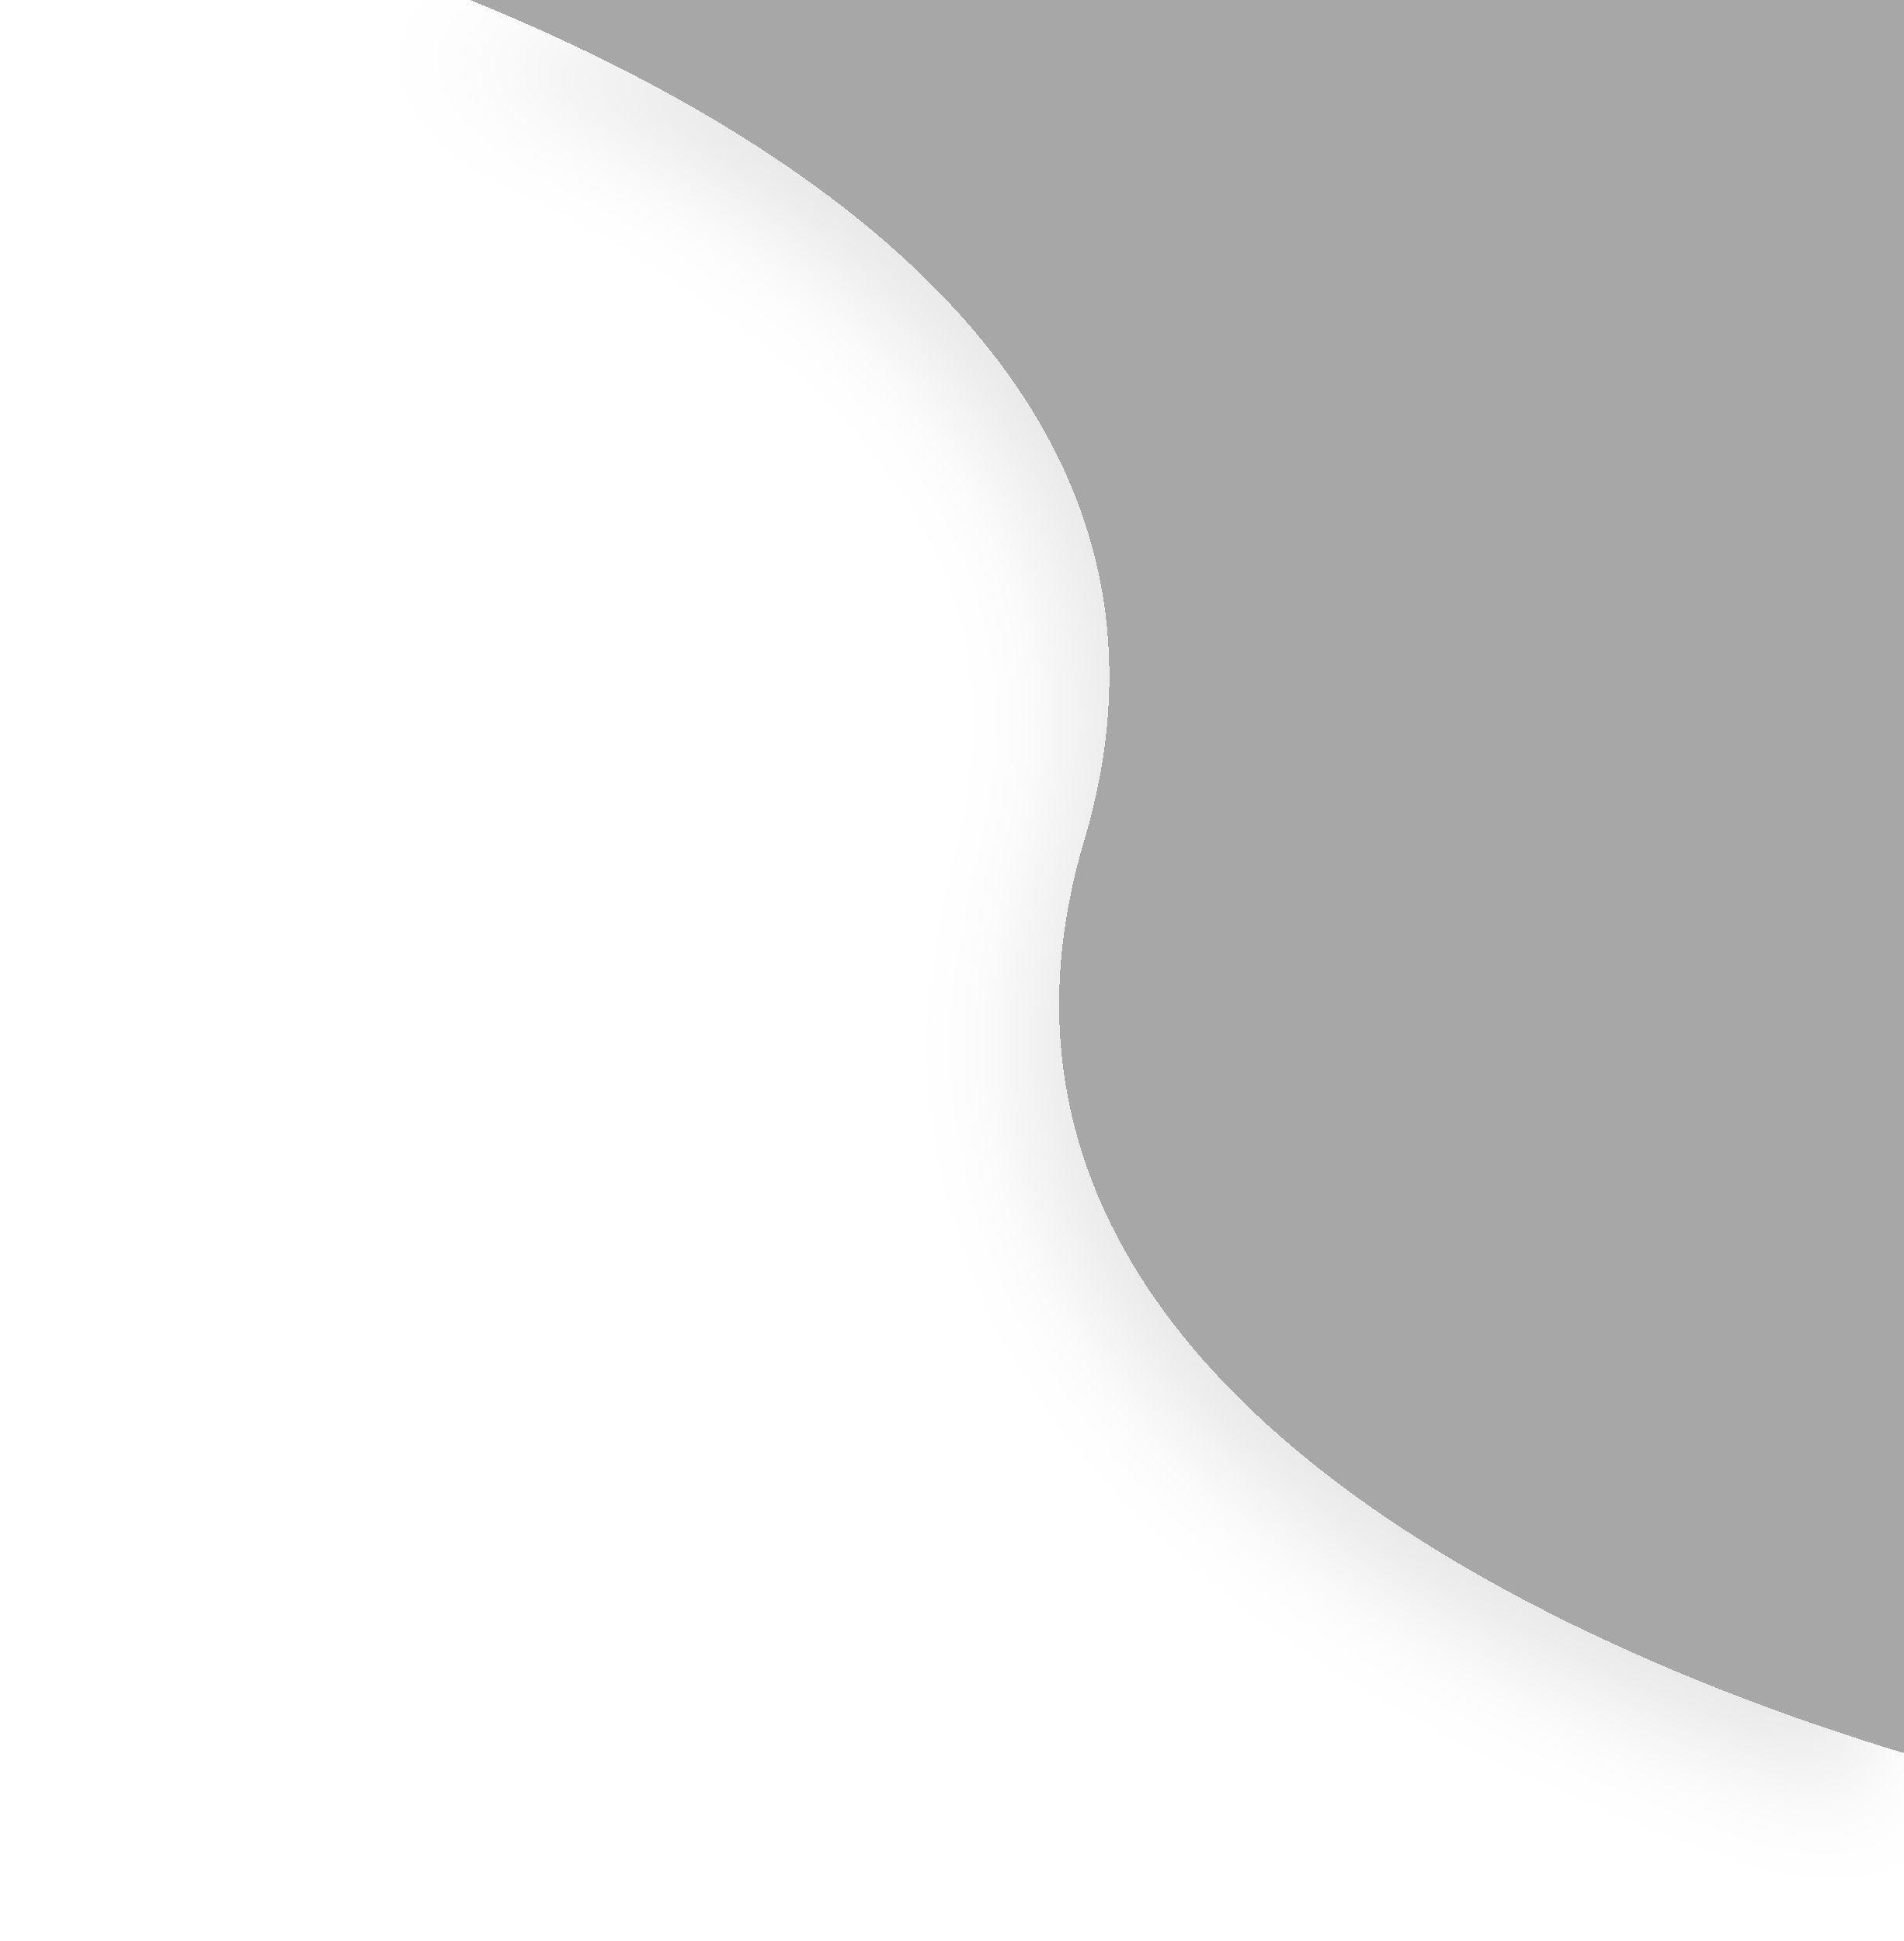
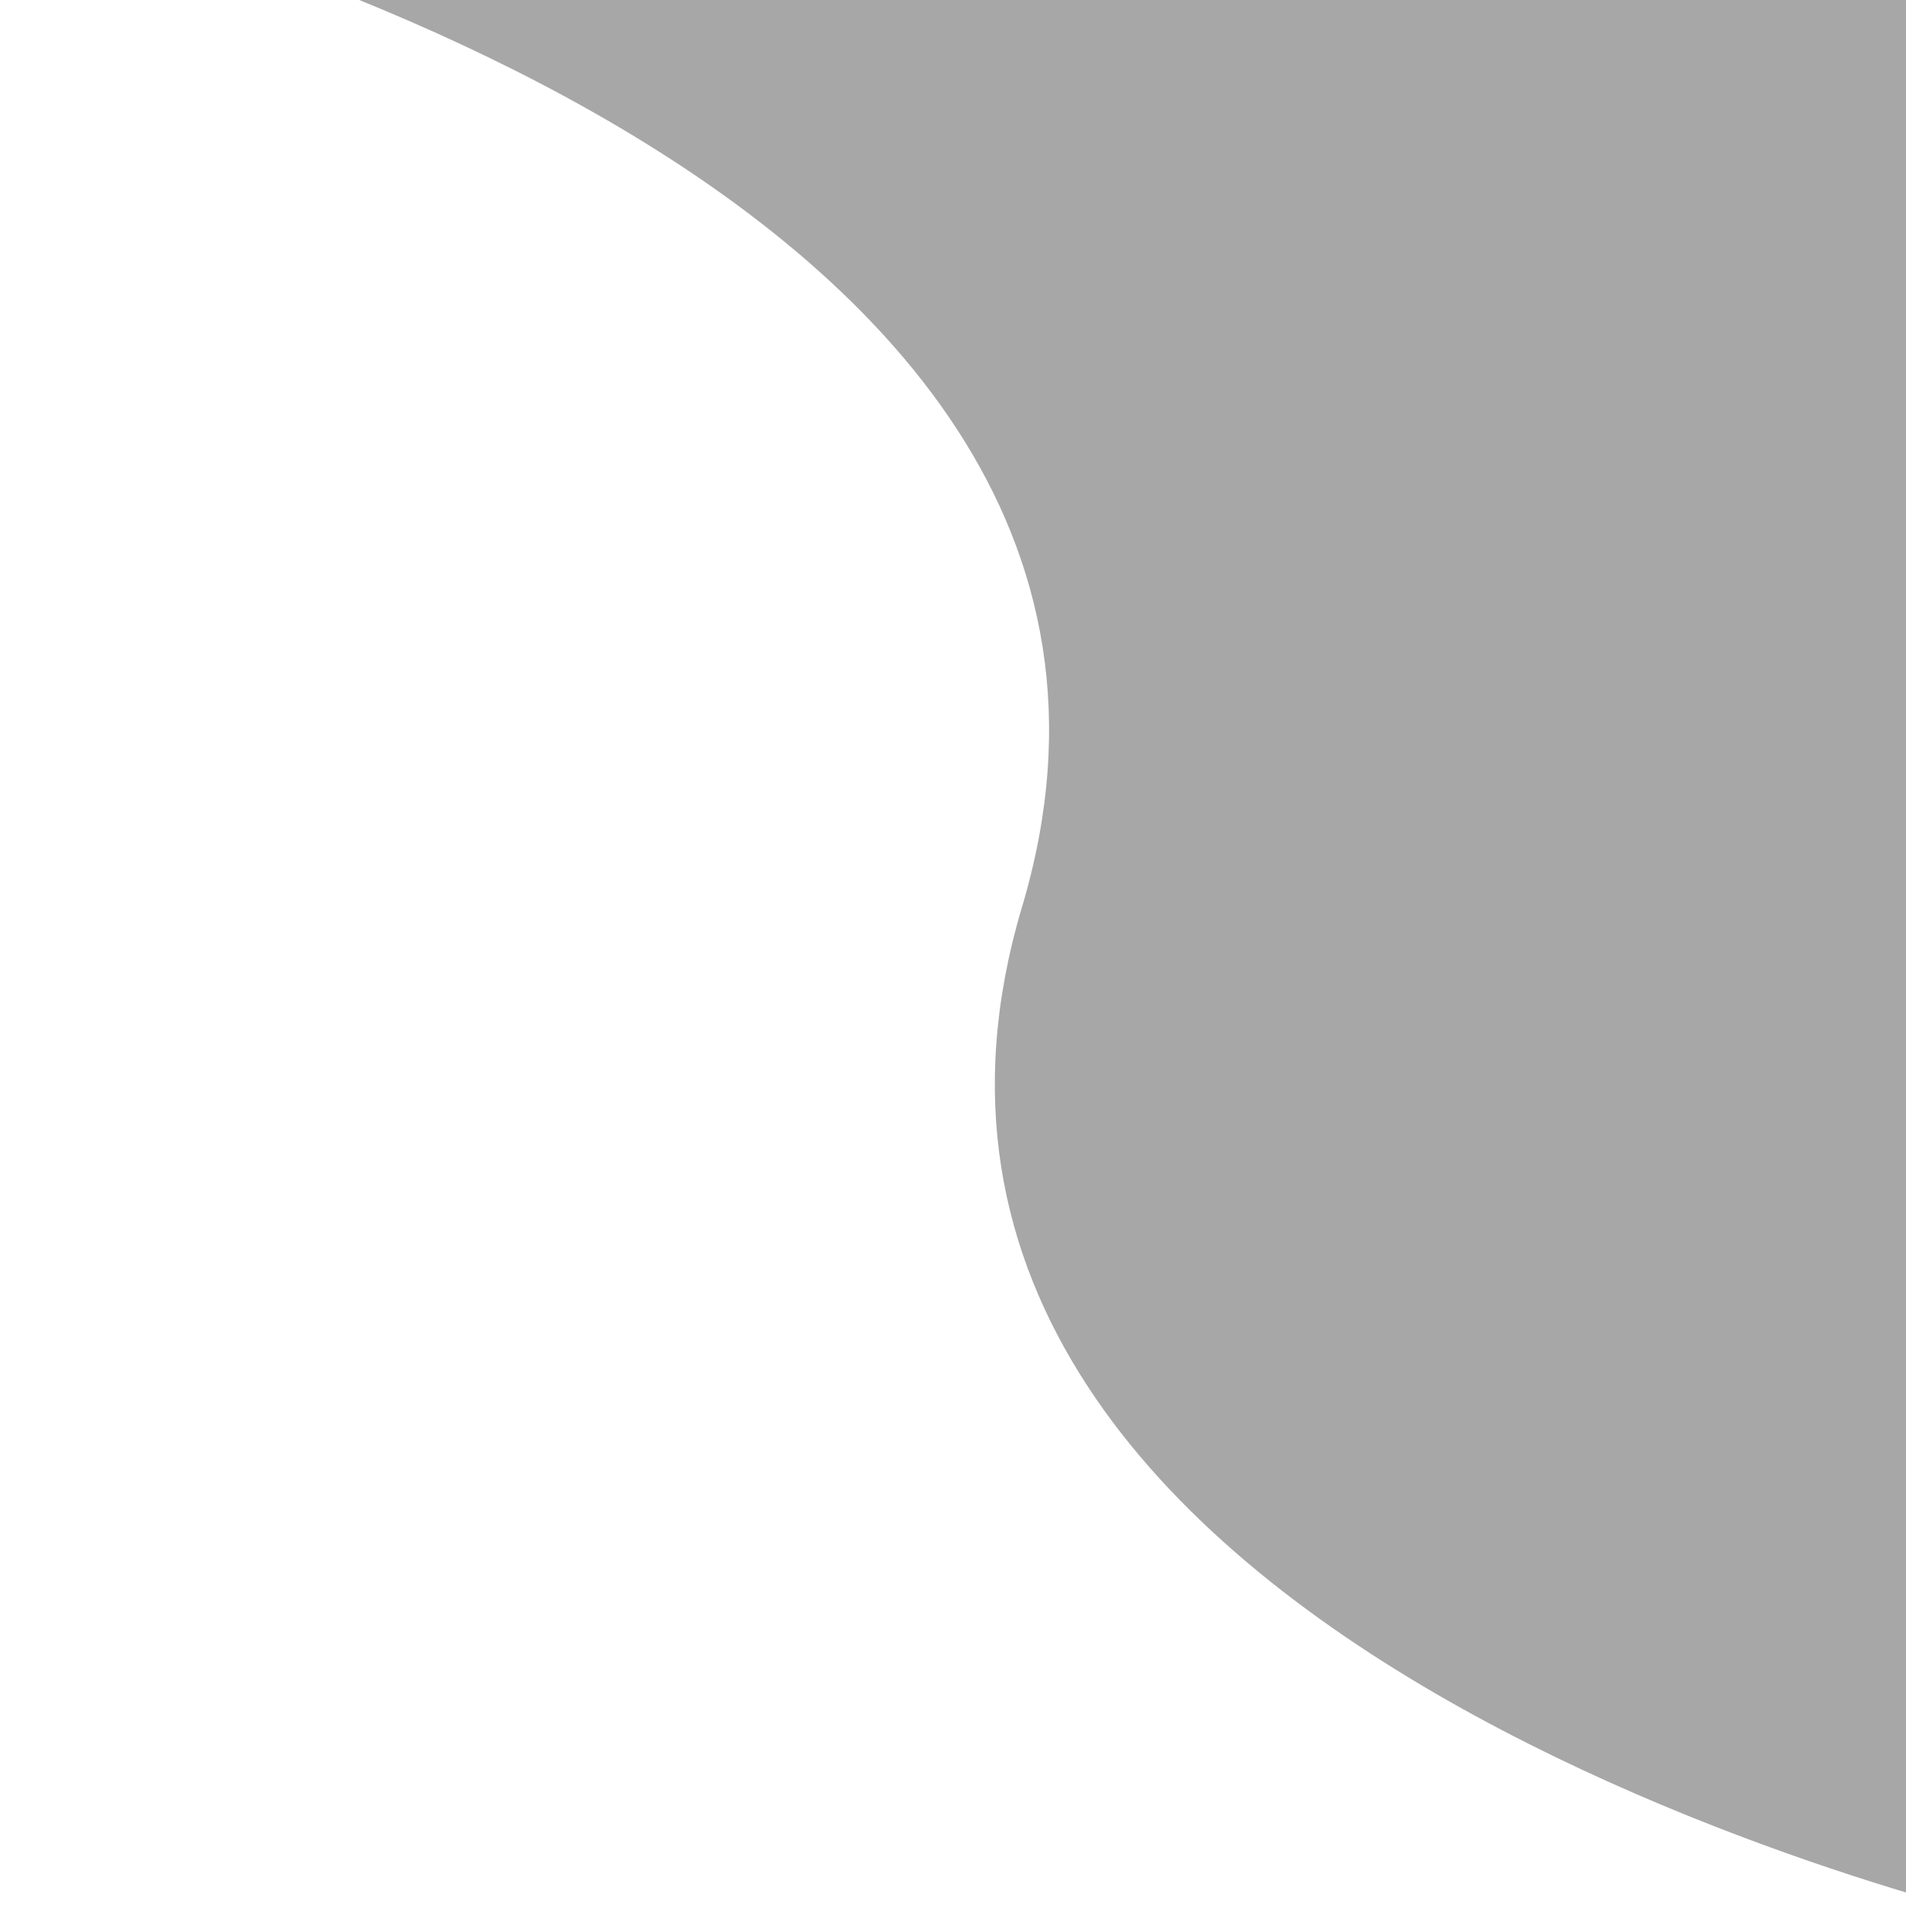
- <svg xmlns="http://www.w3.org/2000/svg" width="402" height="410" viewBox="0 0 402 410" fill="none">
-   <g filter="url(#filter0_d_3_35)">
-     <path d="M429 -22.5H29C29 -22.5 273 30 229 177.5C185 325 429 377.5 429 377.5V-22.5Z" fill="#515151" fill-opacity="0.5" shape-rendering="crispEdges" />
-   </g>
-   <defs>
-     <filter id="filter0_d_3_35" x="0" y="-36.5" width="446" height="446" filterUnits="userSpaceOnUse" color-interpolation-filters="sRGB">
-       <feFlood flood-opacity="0" result="BackgroundImageFix" />
-       <feColorMatrix in="SourceAlpha" type="matrix" values="0 0 0 0 0 0 0 0 0 0 0 0 0 0 0 0 0 0 127 0" result="hardAlpha" />
-       <feOffset dx="-6" dy="9" />
-       <feGaussianBlur stdDeviation="11.5" />
-       <feComposite in2="hardAlpha" operator="out" />
-       <feColorMatrix type="matrix" values="0 0 0 0 0 0 0 0 0 0 0 0 0 0 0 0 0 0 0.1 0" />
-       <feBlend mode="normal" in2="BackgroundImageFix" result="effect1_dropShadow_3_35" />
-       <feBlend mode="normal" in="SourceGraphic" in2="effect1_dropShadow_3_35" result="shape" />
-     </filter>
-   </defs>
+ <svg xmlns="http://www.w3.org/2000/svg" width="373" height="378" viewBox="0 0 373 378" fill="none">
+   <path d="M400 -22.5H0C0 -22.5 244 30 200 177.5C156 325 400 377.5 400 377.5V-22.5Z" fill="#515151" fill-opacity="0.5" />
</svg>
